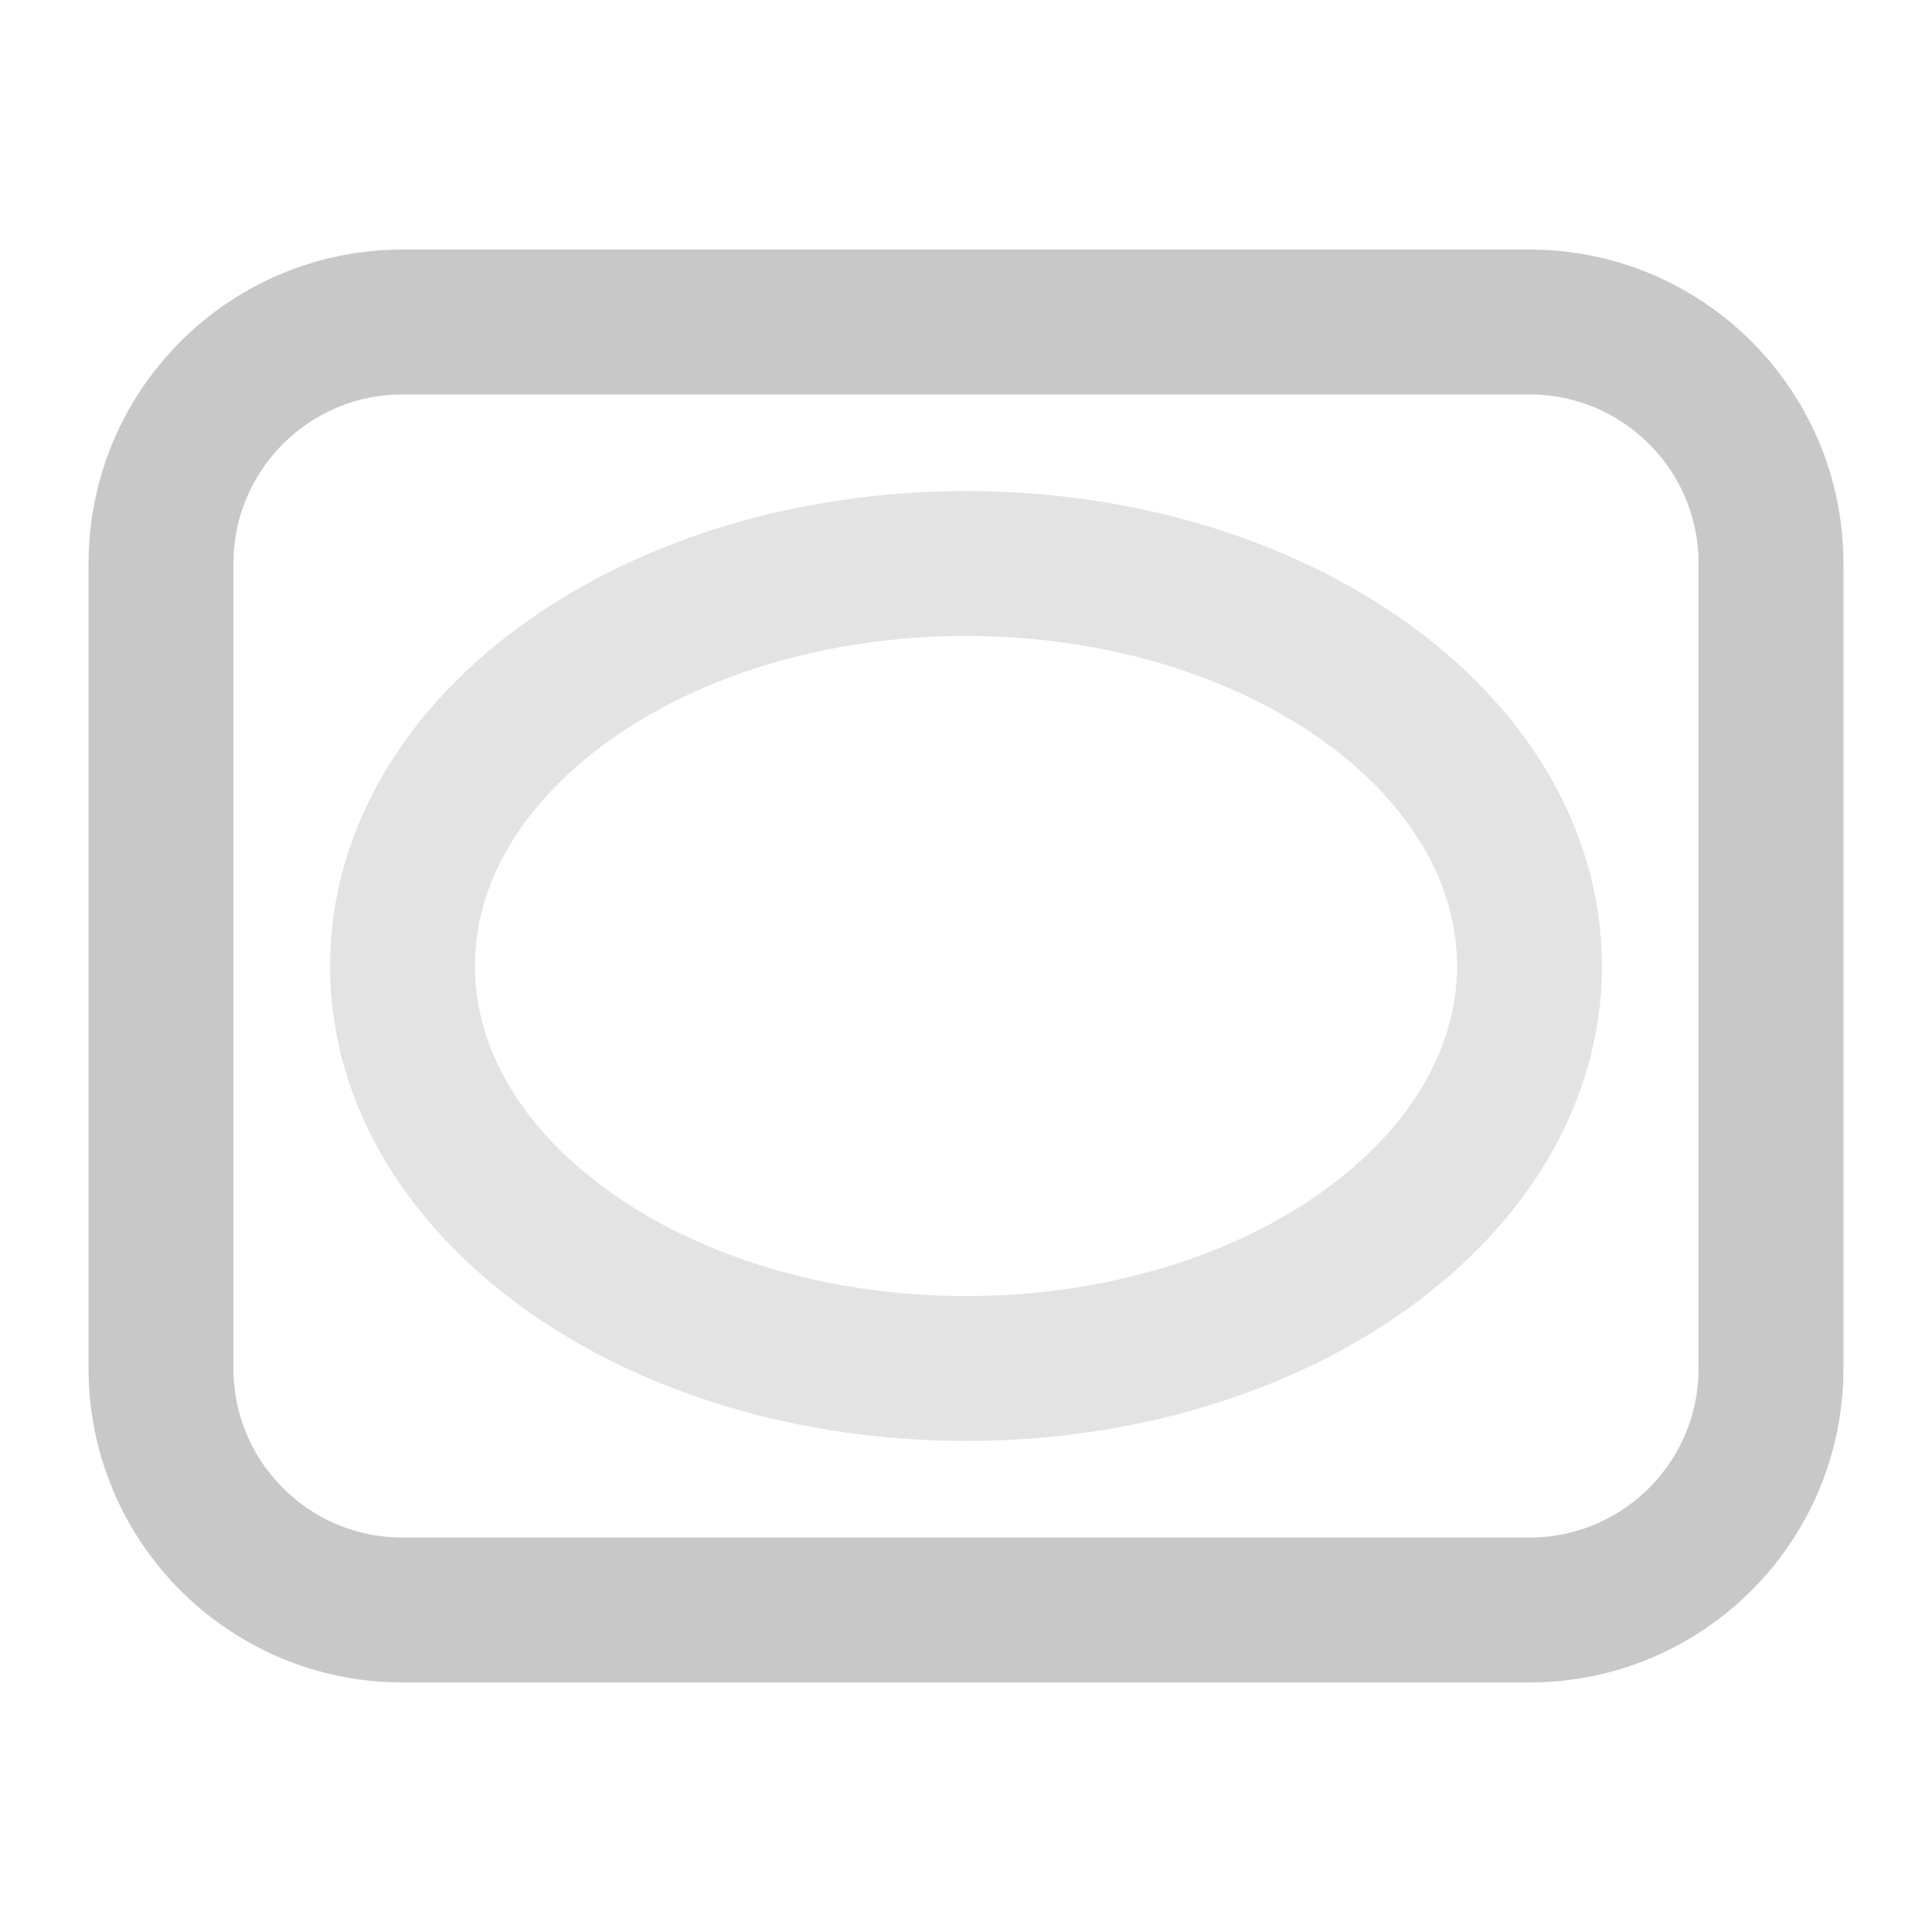
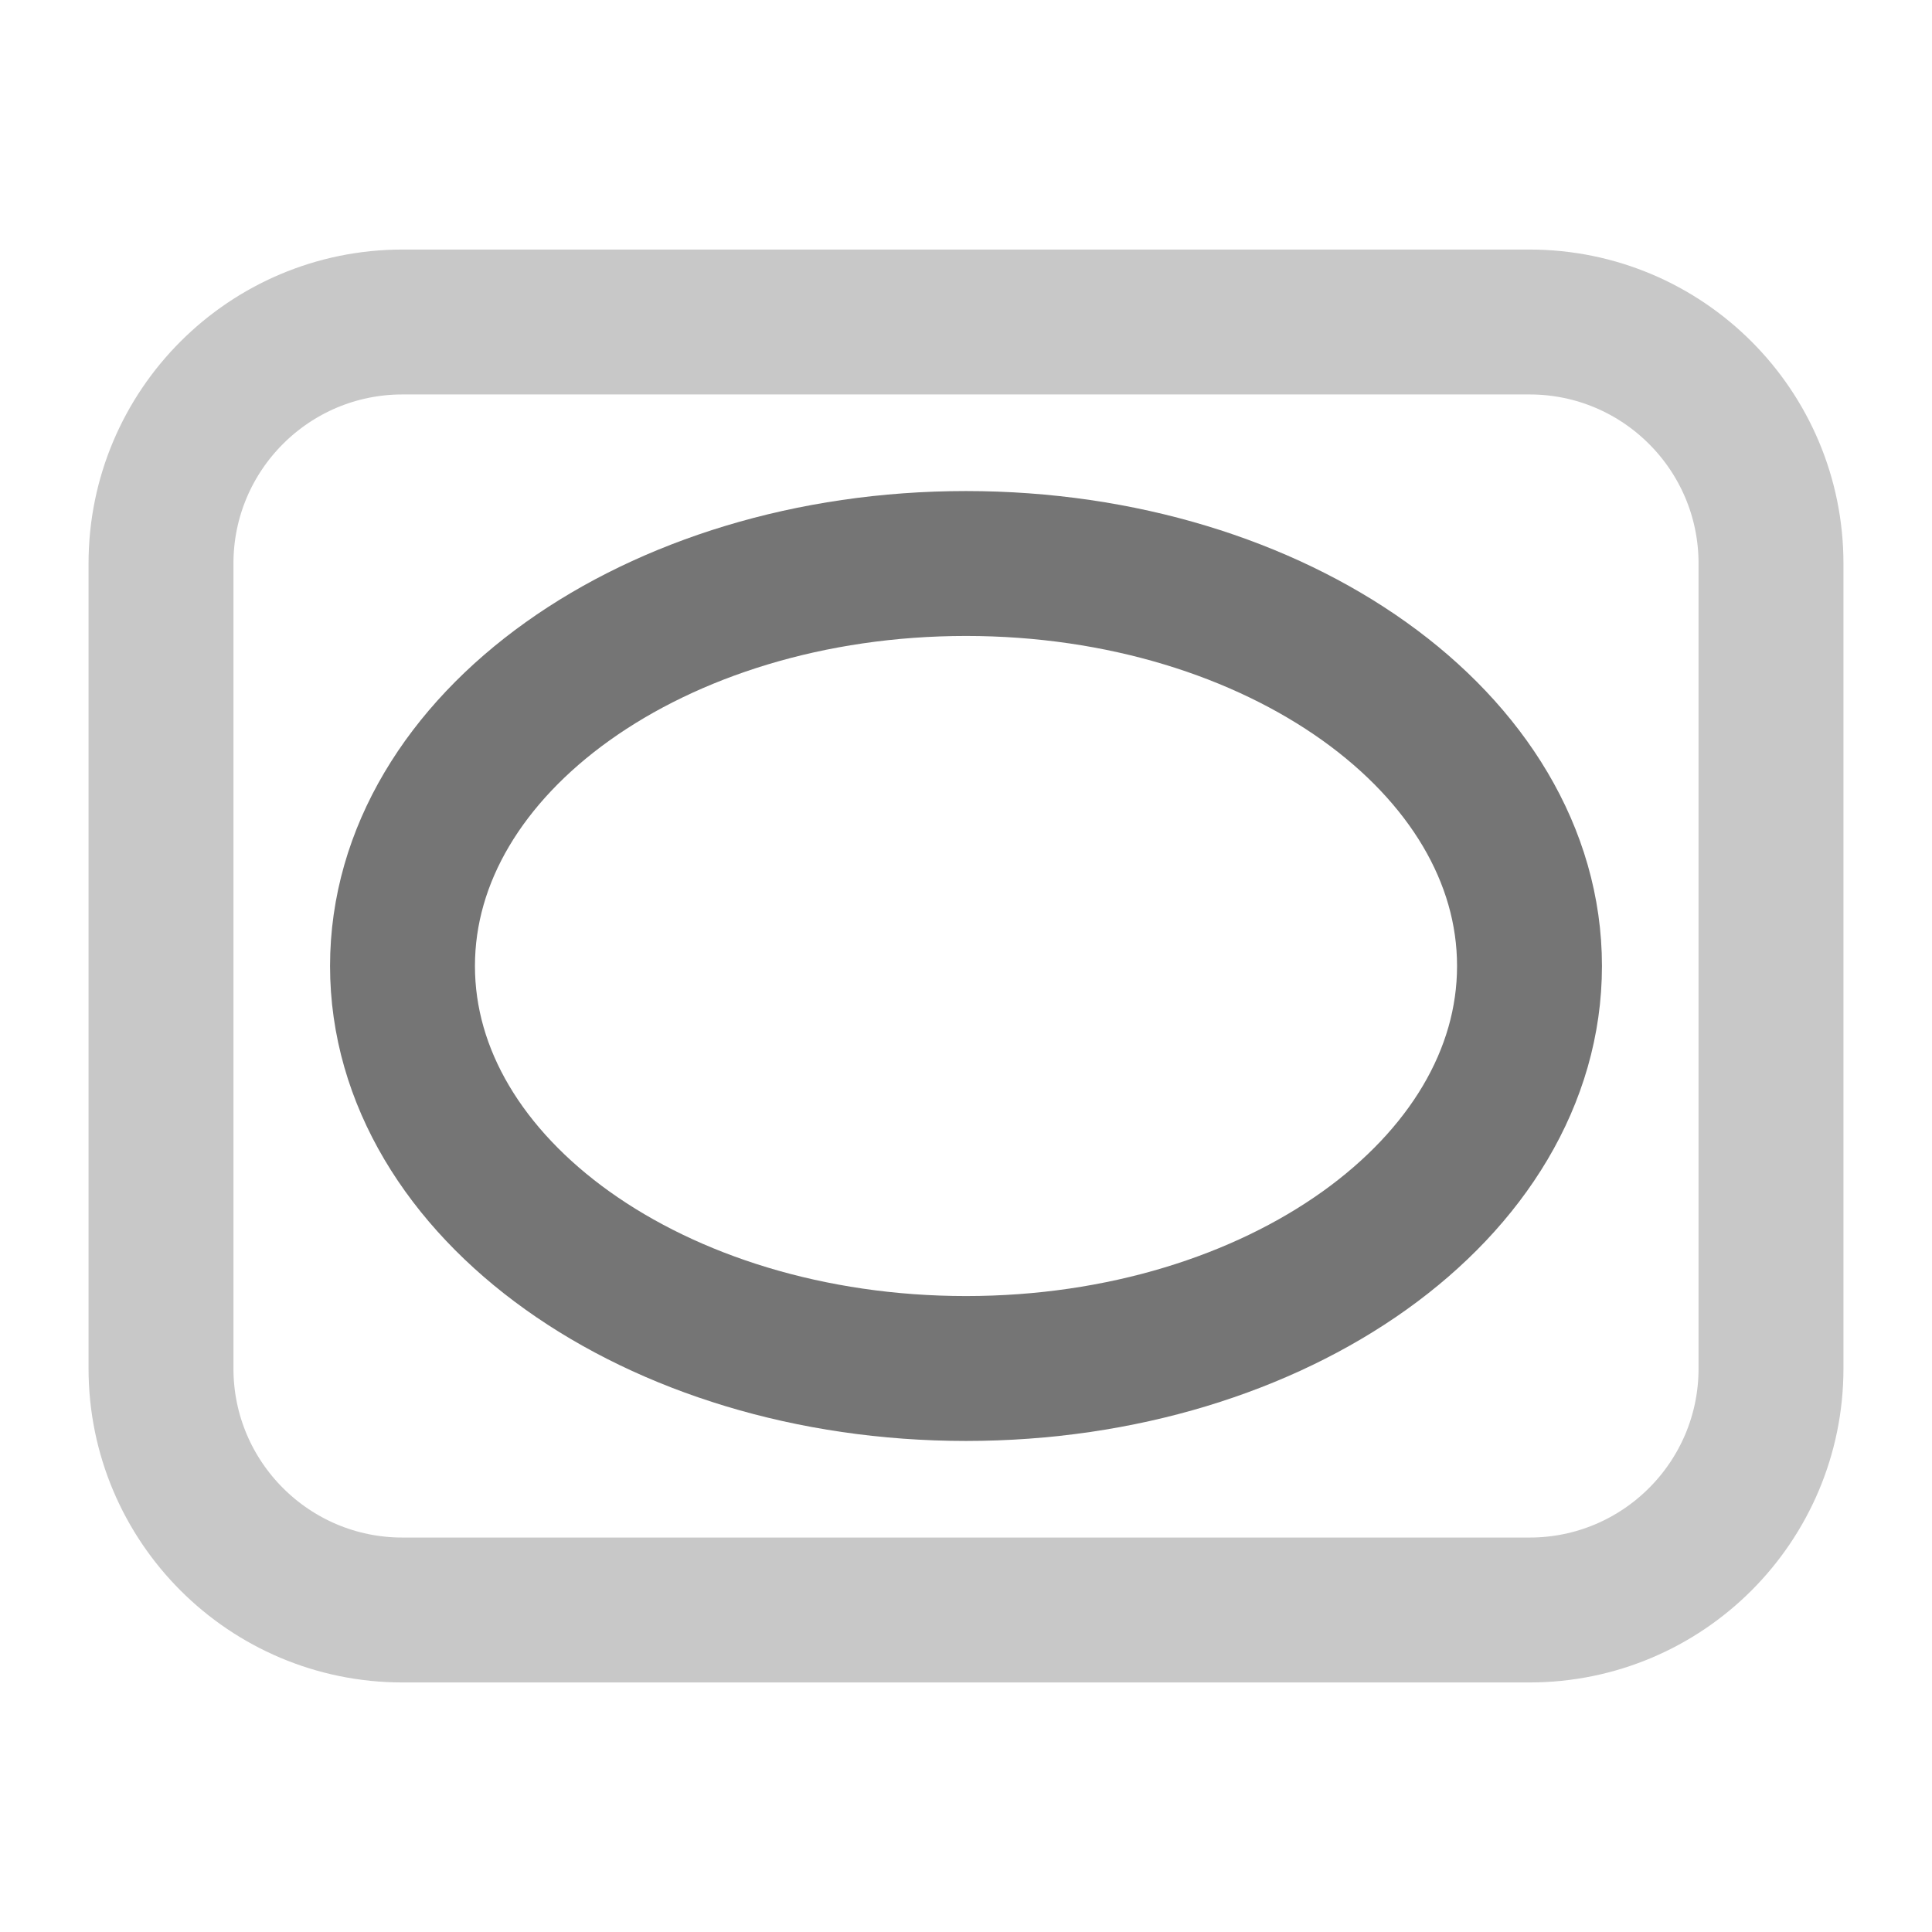
- <svg xmlns="http://www.w3.org/2000/svg" width="24" height="24" viewBox="0 0 24 24" fill="none" stroke="#c8c8c8" stroke-width="1.8" stroke-linecap="round" stroke-linejoin="round">
-   <rect x="2" y="4" width="20" height="16" rx="3" />
-   <ellipse cx="12" cy="12" rx="7" ry="5" stroke-opacity="0.5" />
+ <svg xmlns="http://www.w3.org/2000/svg" width="24" height="24" viewBox="0 0 24 24">
+   <rect fill="none" stroke-width="1.8" stroke="#c8c8c8" x="2" y="4" width="20" height="16" rx="3" />
+   <ellipse fill="none" stroke-width="1.8" stroke="#757575" cx="12" cy="12" rx="7" ry="5" />
</svg>
